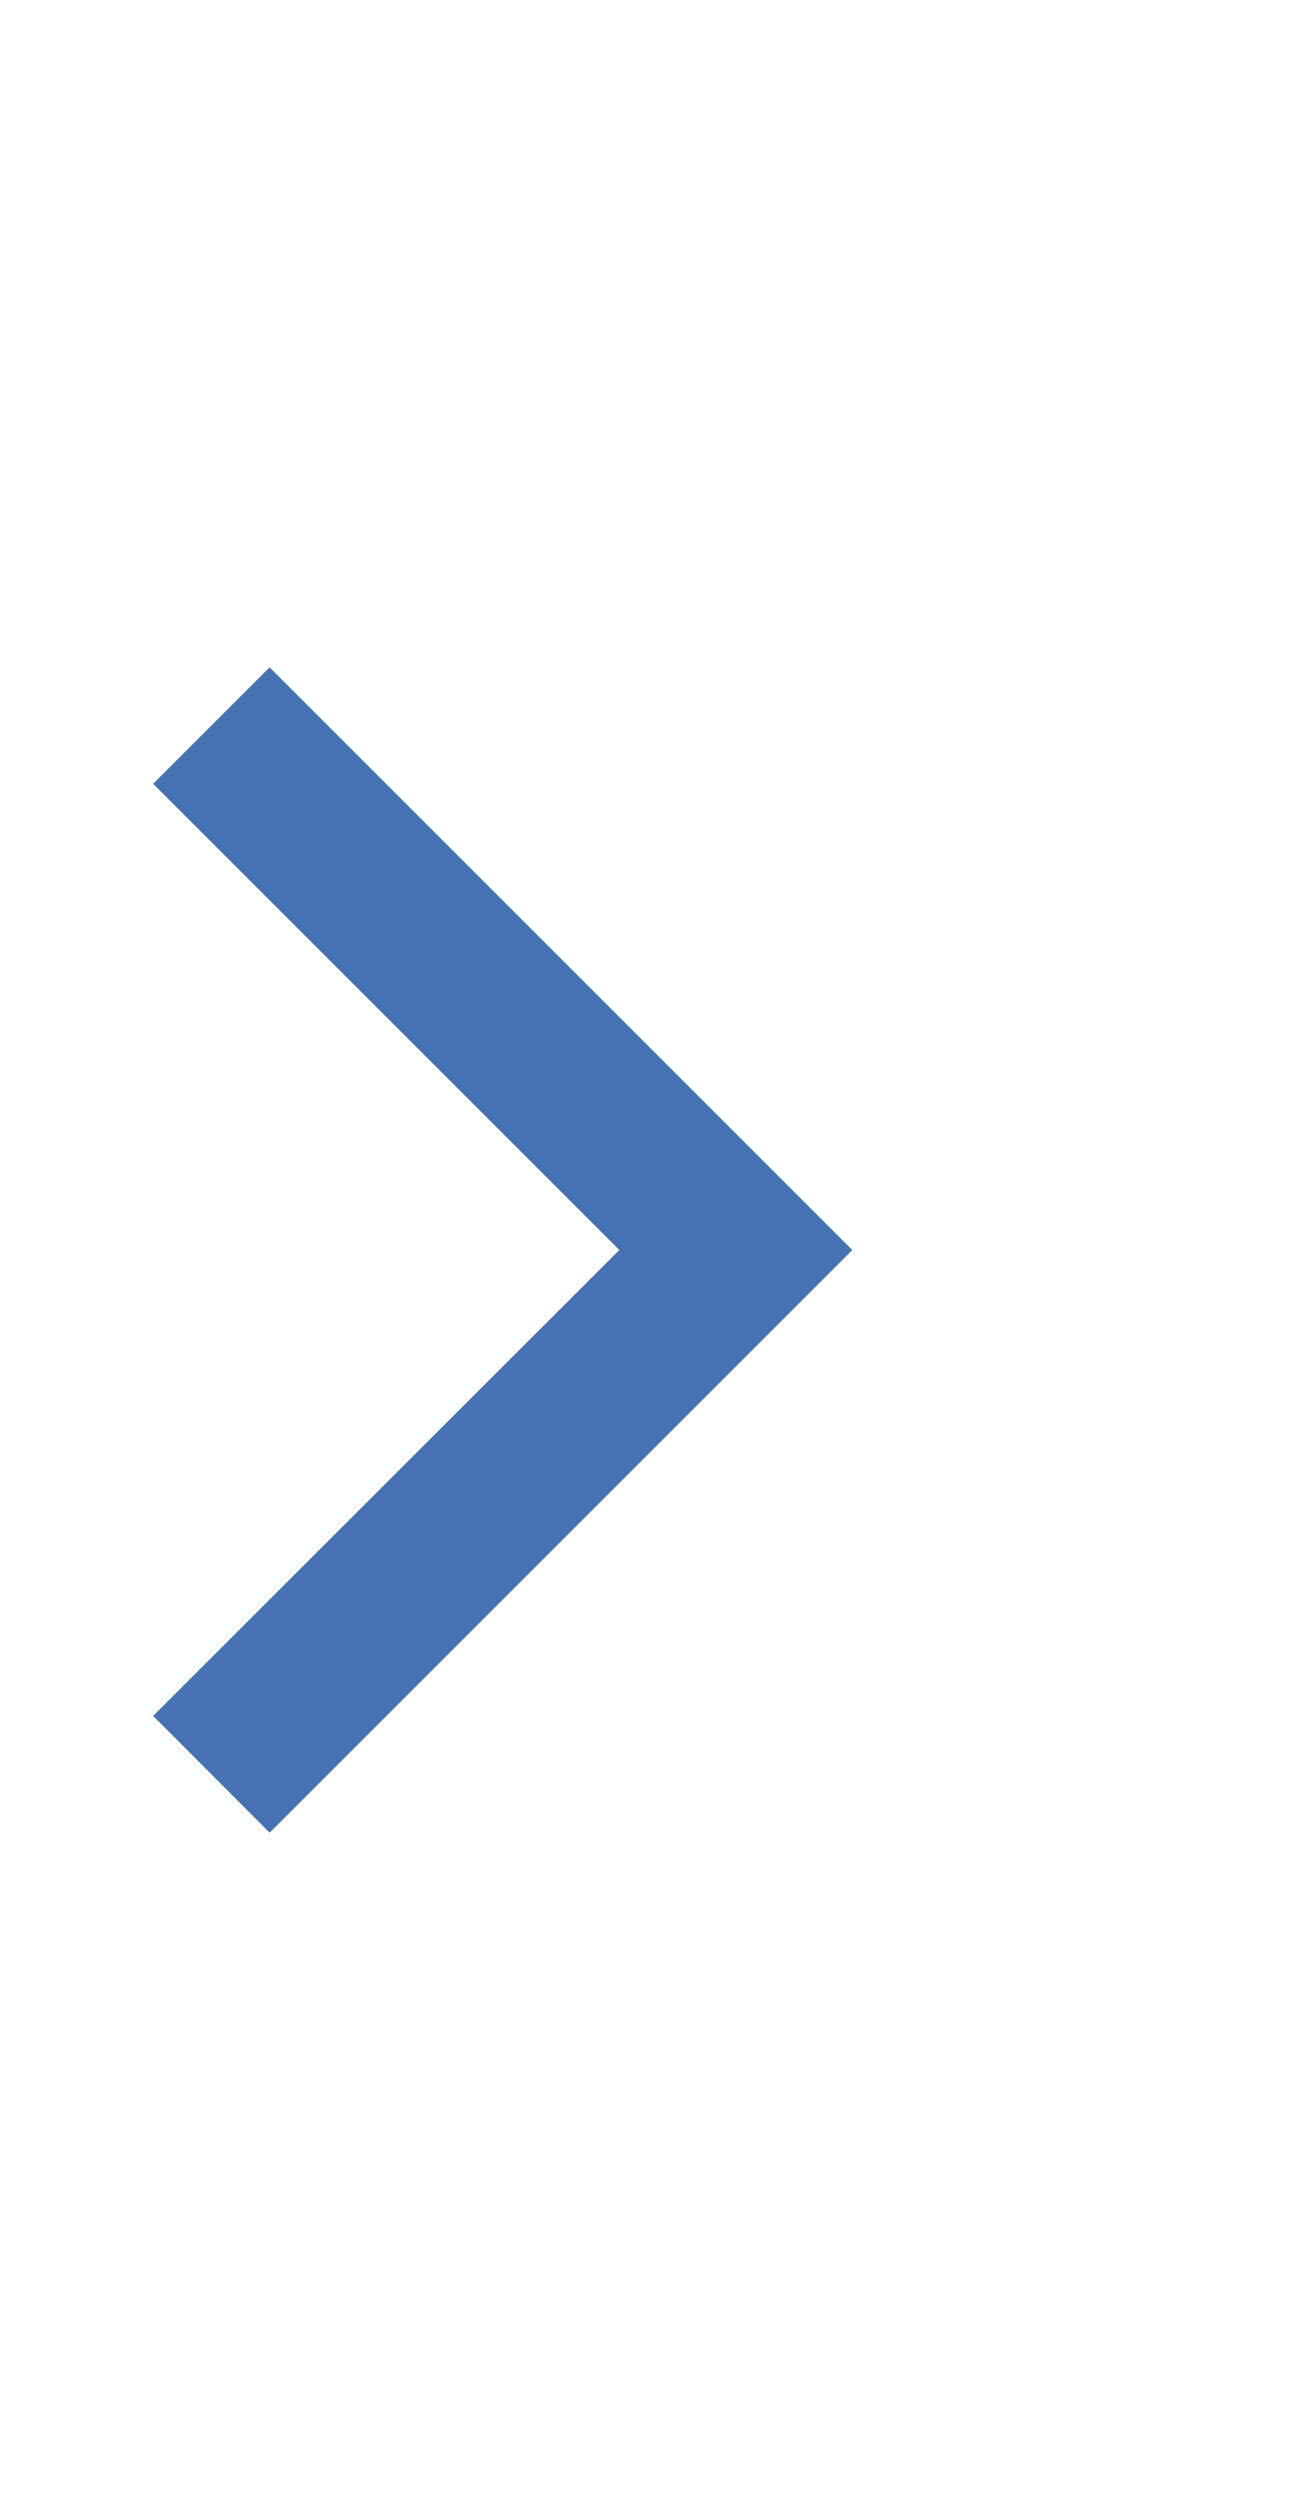
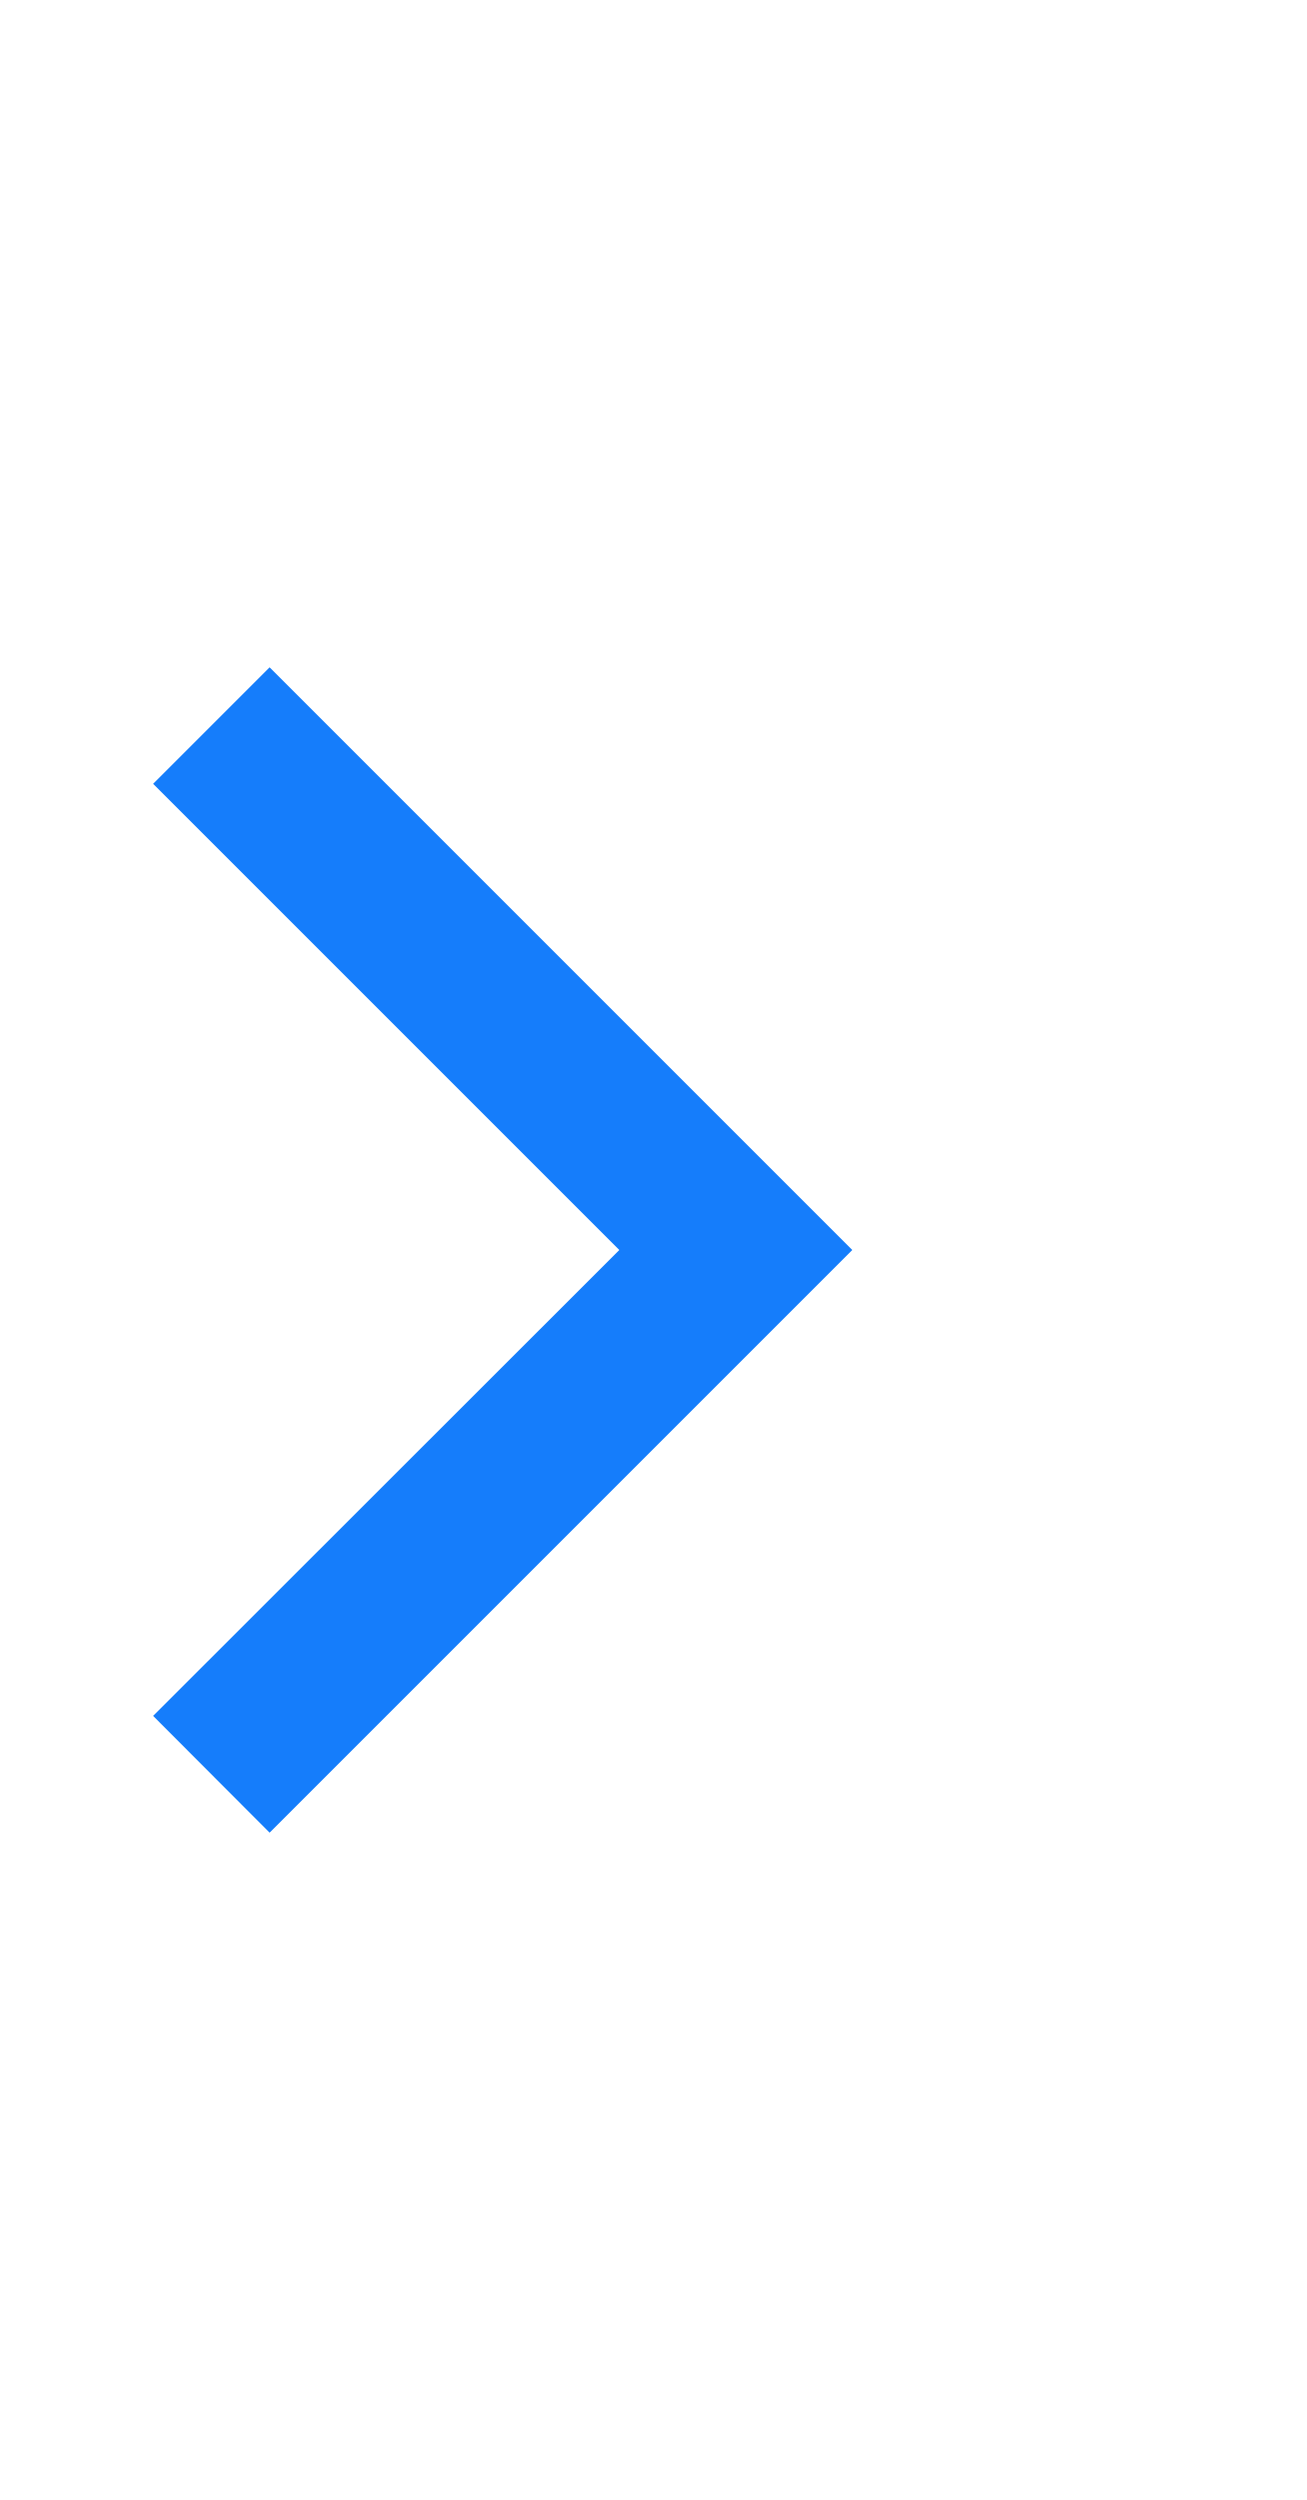
<svg xmlns="http://www.w3.org/2000/svg" version="1.1" x="0px" y="0px" width="46px" height="88px" viewBox="0 0 46 88" enable-background="new 0 0 46 88" xml:space="preserve">
-   <polygon fill="#4472B3" points="9.49,64.51 5.39,60.4 21.8,44 5.39,27.59 9.49,23.49 25.9,39.9 30,44 25.9,48.1 25.9,48.1 " />
+   <polygon fill="#157DFB" points="9.49,64.51 5.39,60.4 21.8,44 5.39,27.59 9.49,23.49 25.9,39.9 30,44 25.9,48.1 25.9,48.1 " />
</svg>
